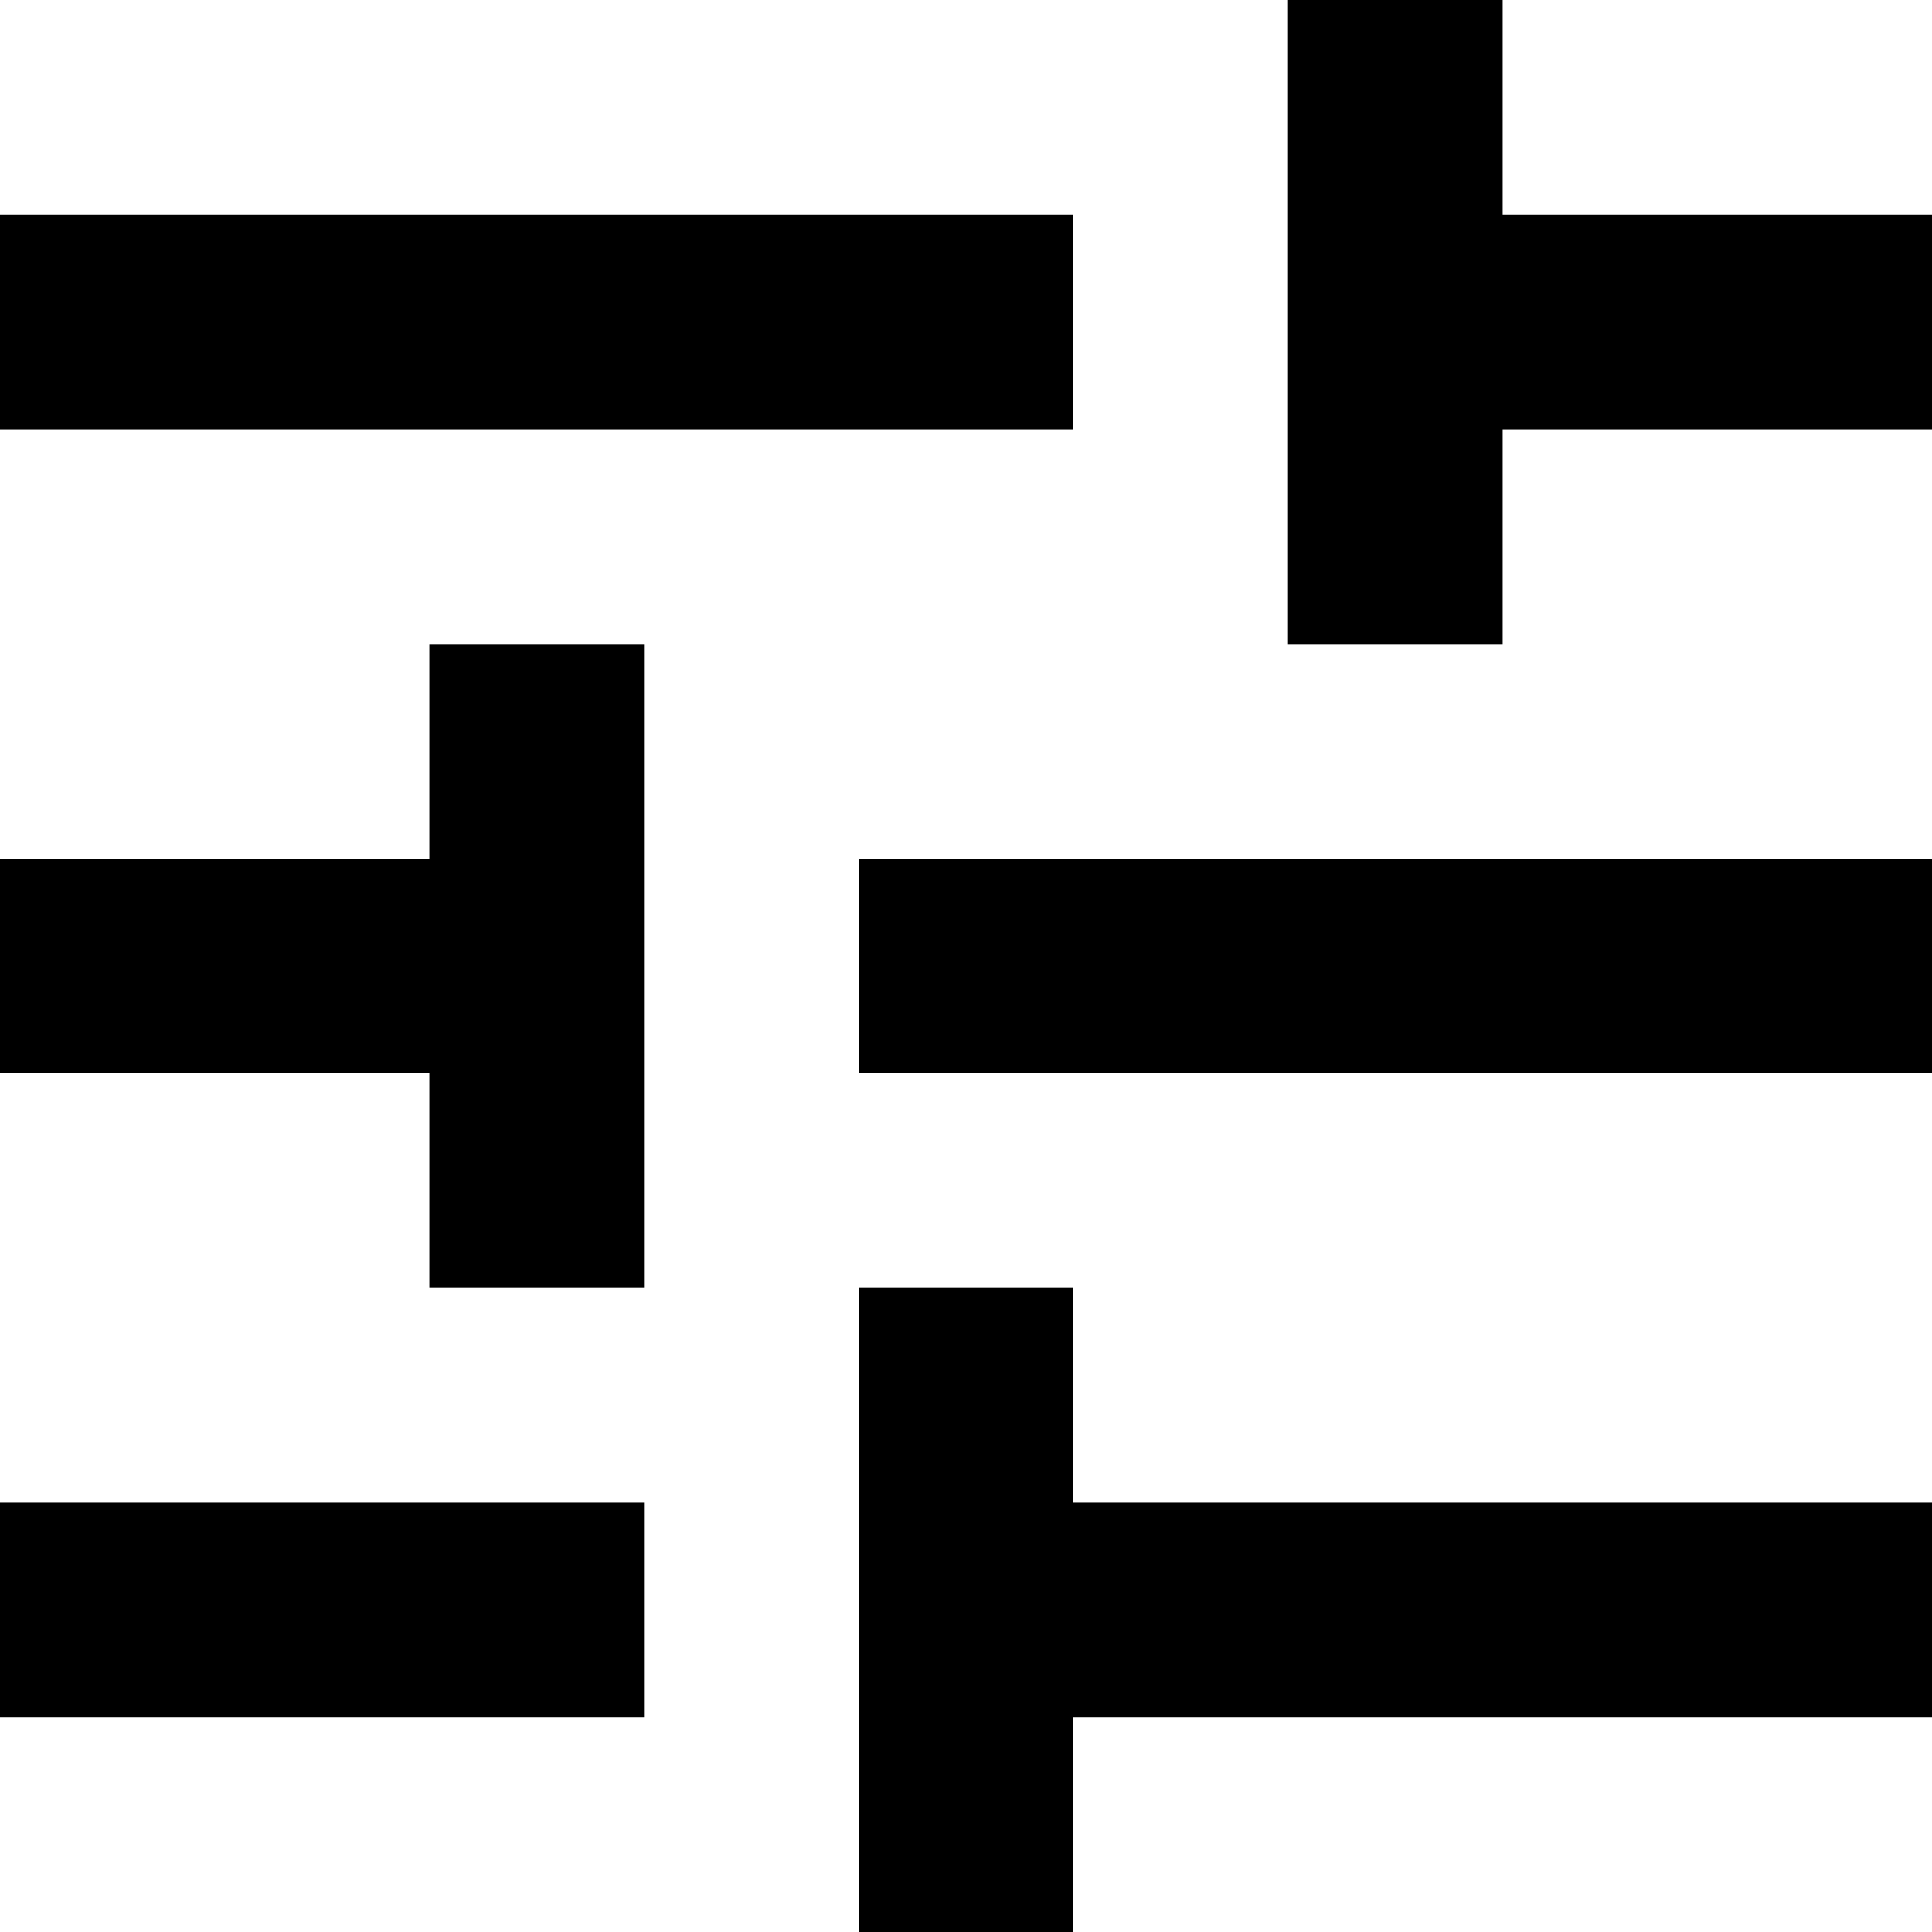
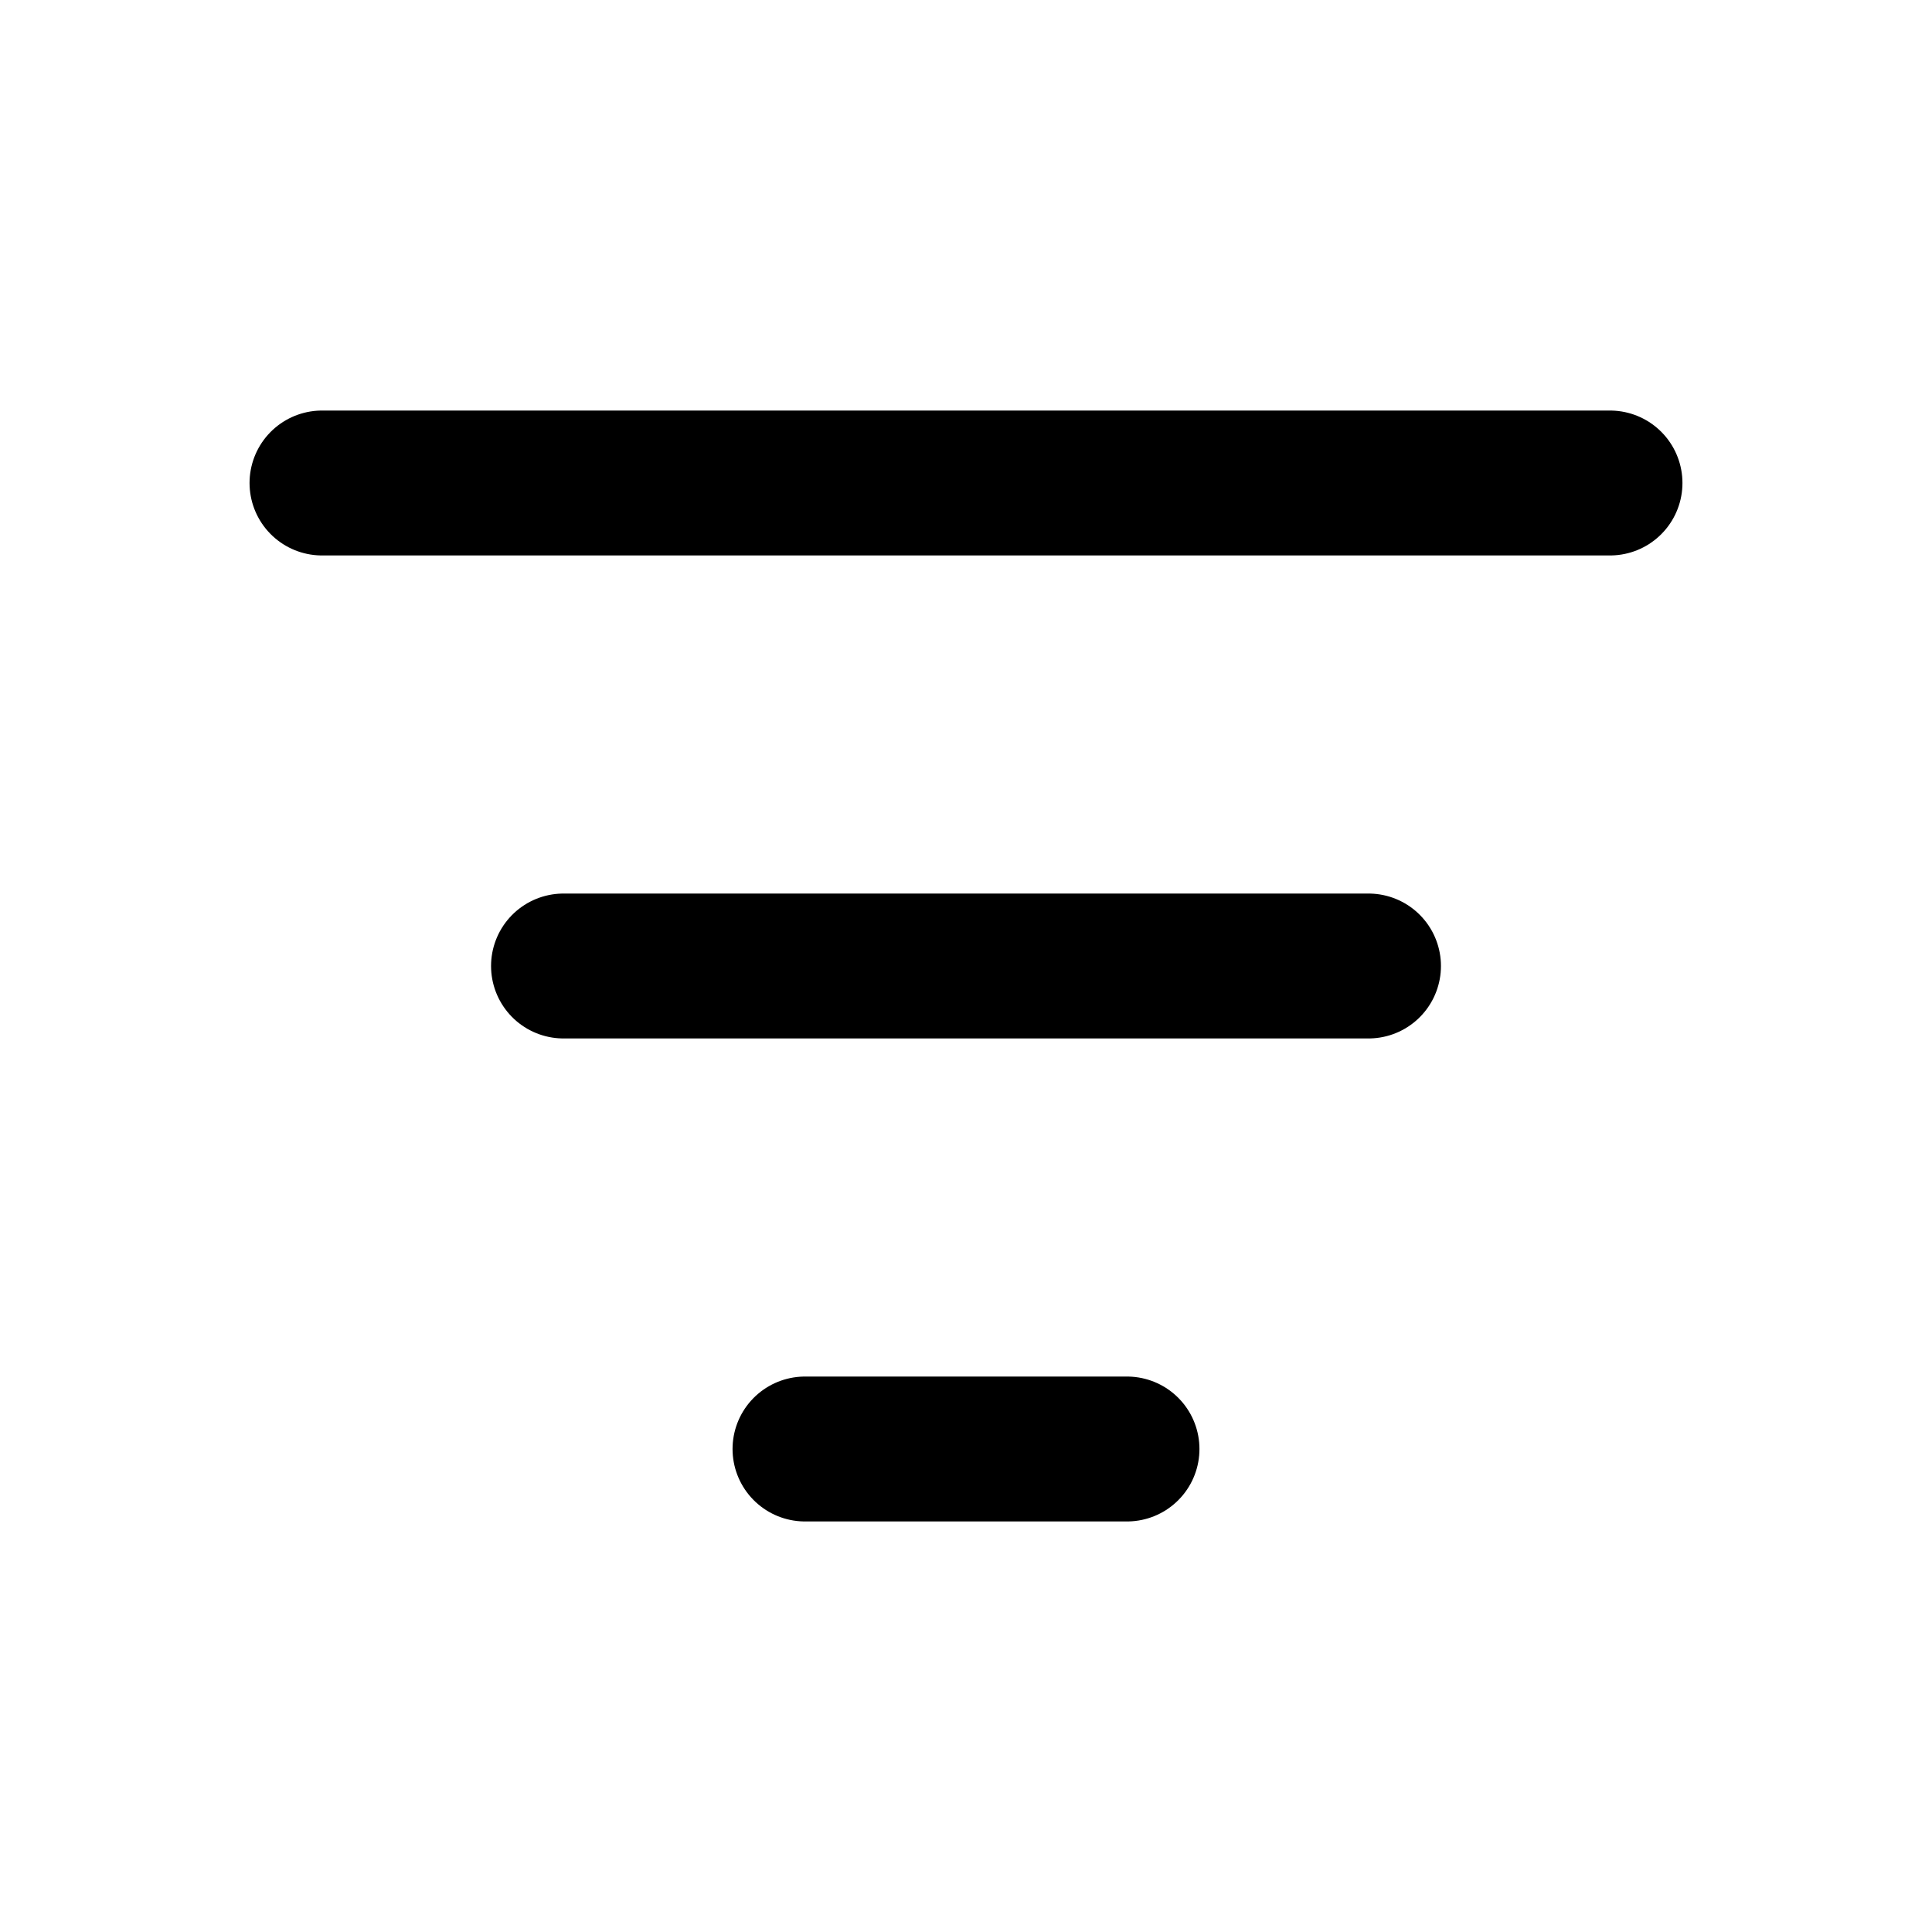
- <svg xmlns="http://www.w3.org/2000/svg" viewBox="120 -840 720 720">
-   <path d="M440-120v-240h80v80h320v80H520v80h-80Zm-320-80v-80h240v80H120Zm160-160v-80H120v-80h160v-80h80v240h-80Zm160-80v-80h400v80H440Zm160-160v-240h80v80h160v80H680v80h-80Zm-480-80v-80h400v80H120Z" />
+ <svg xmlns="http://www.w3.org/2000/svg" viewBox="0 0 24 24" fill="none" stroke="currentColor" stroke-width="1.8" stroke-linecap="round" stroke-linejoin="round" aria-hidden="true">
+   <path d="M4 6h16M7 12h10M10 18h4" />
</svg>
